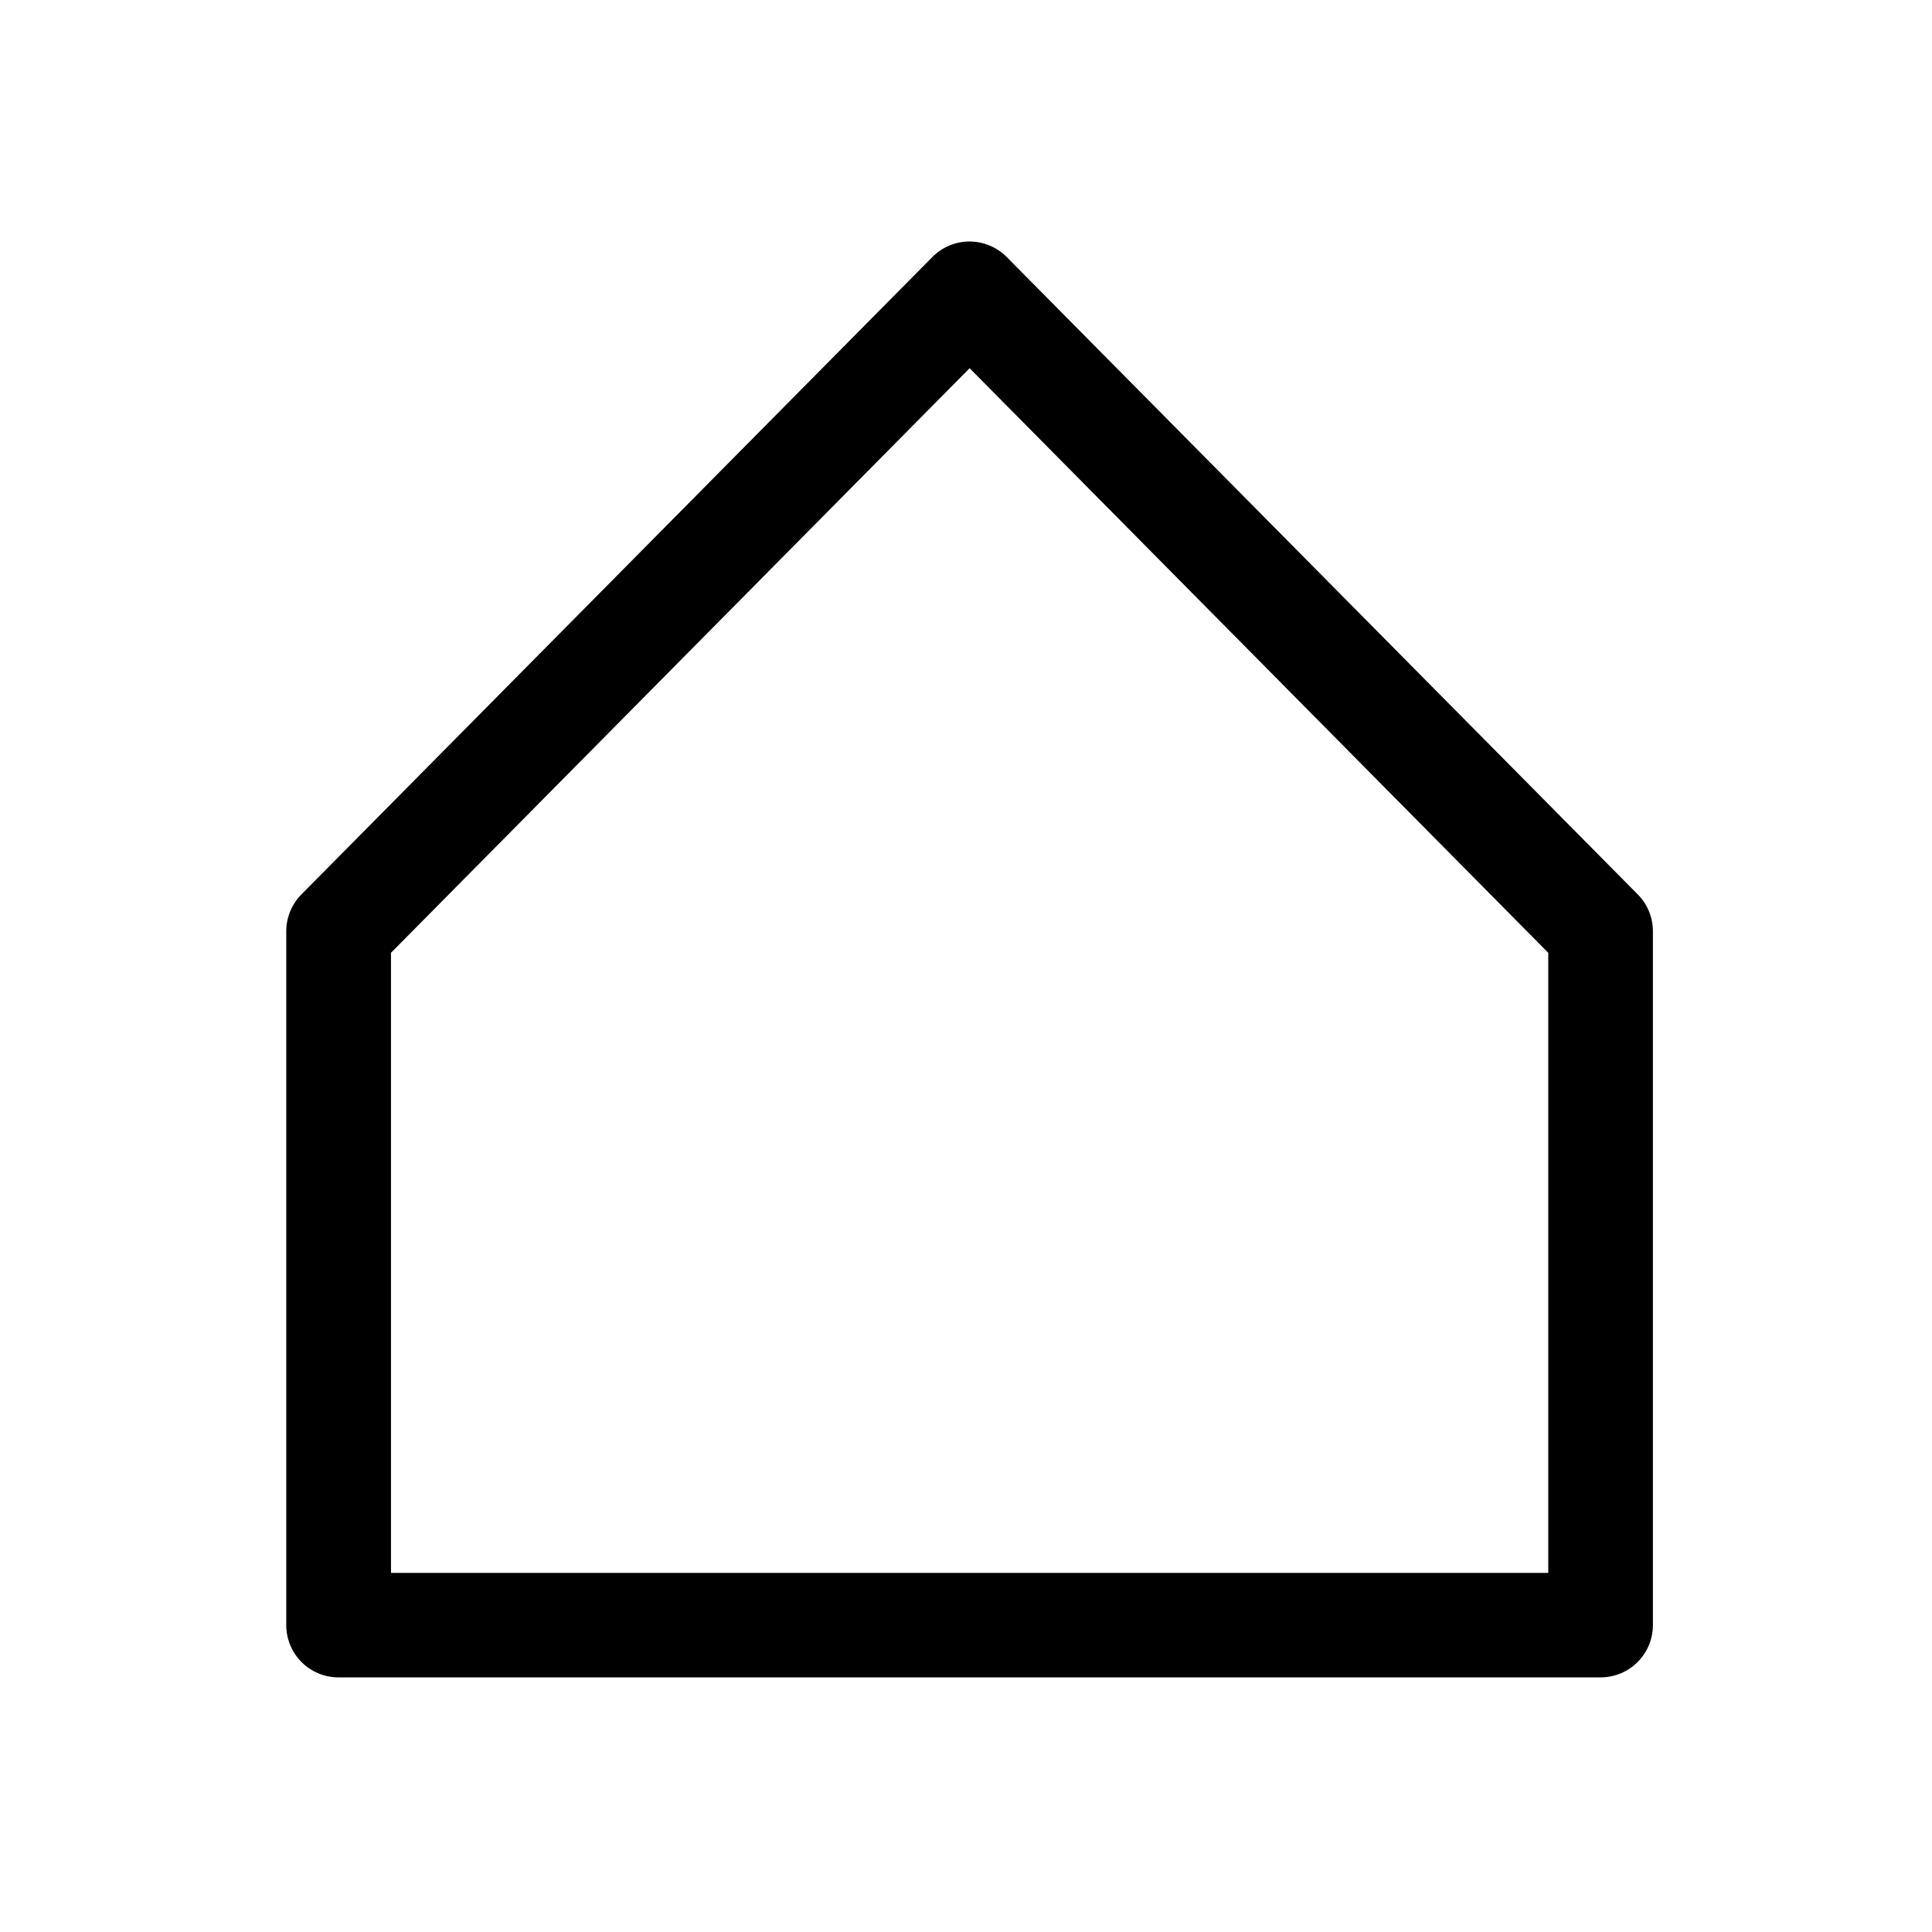
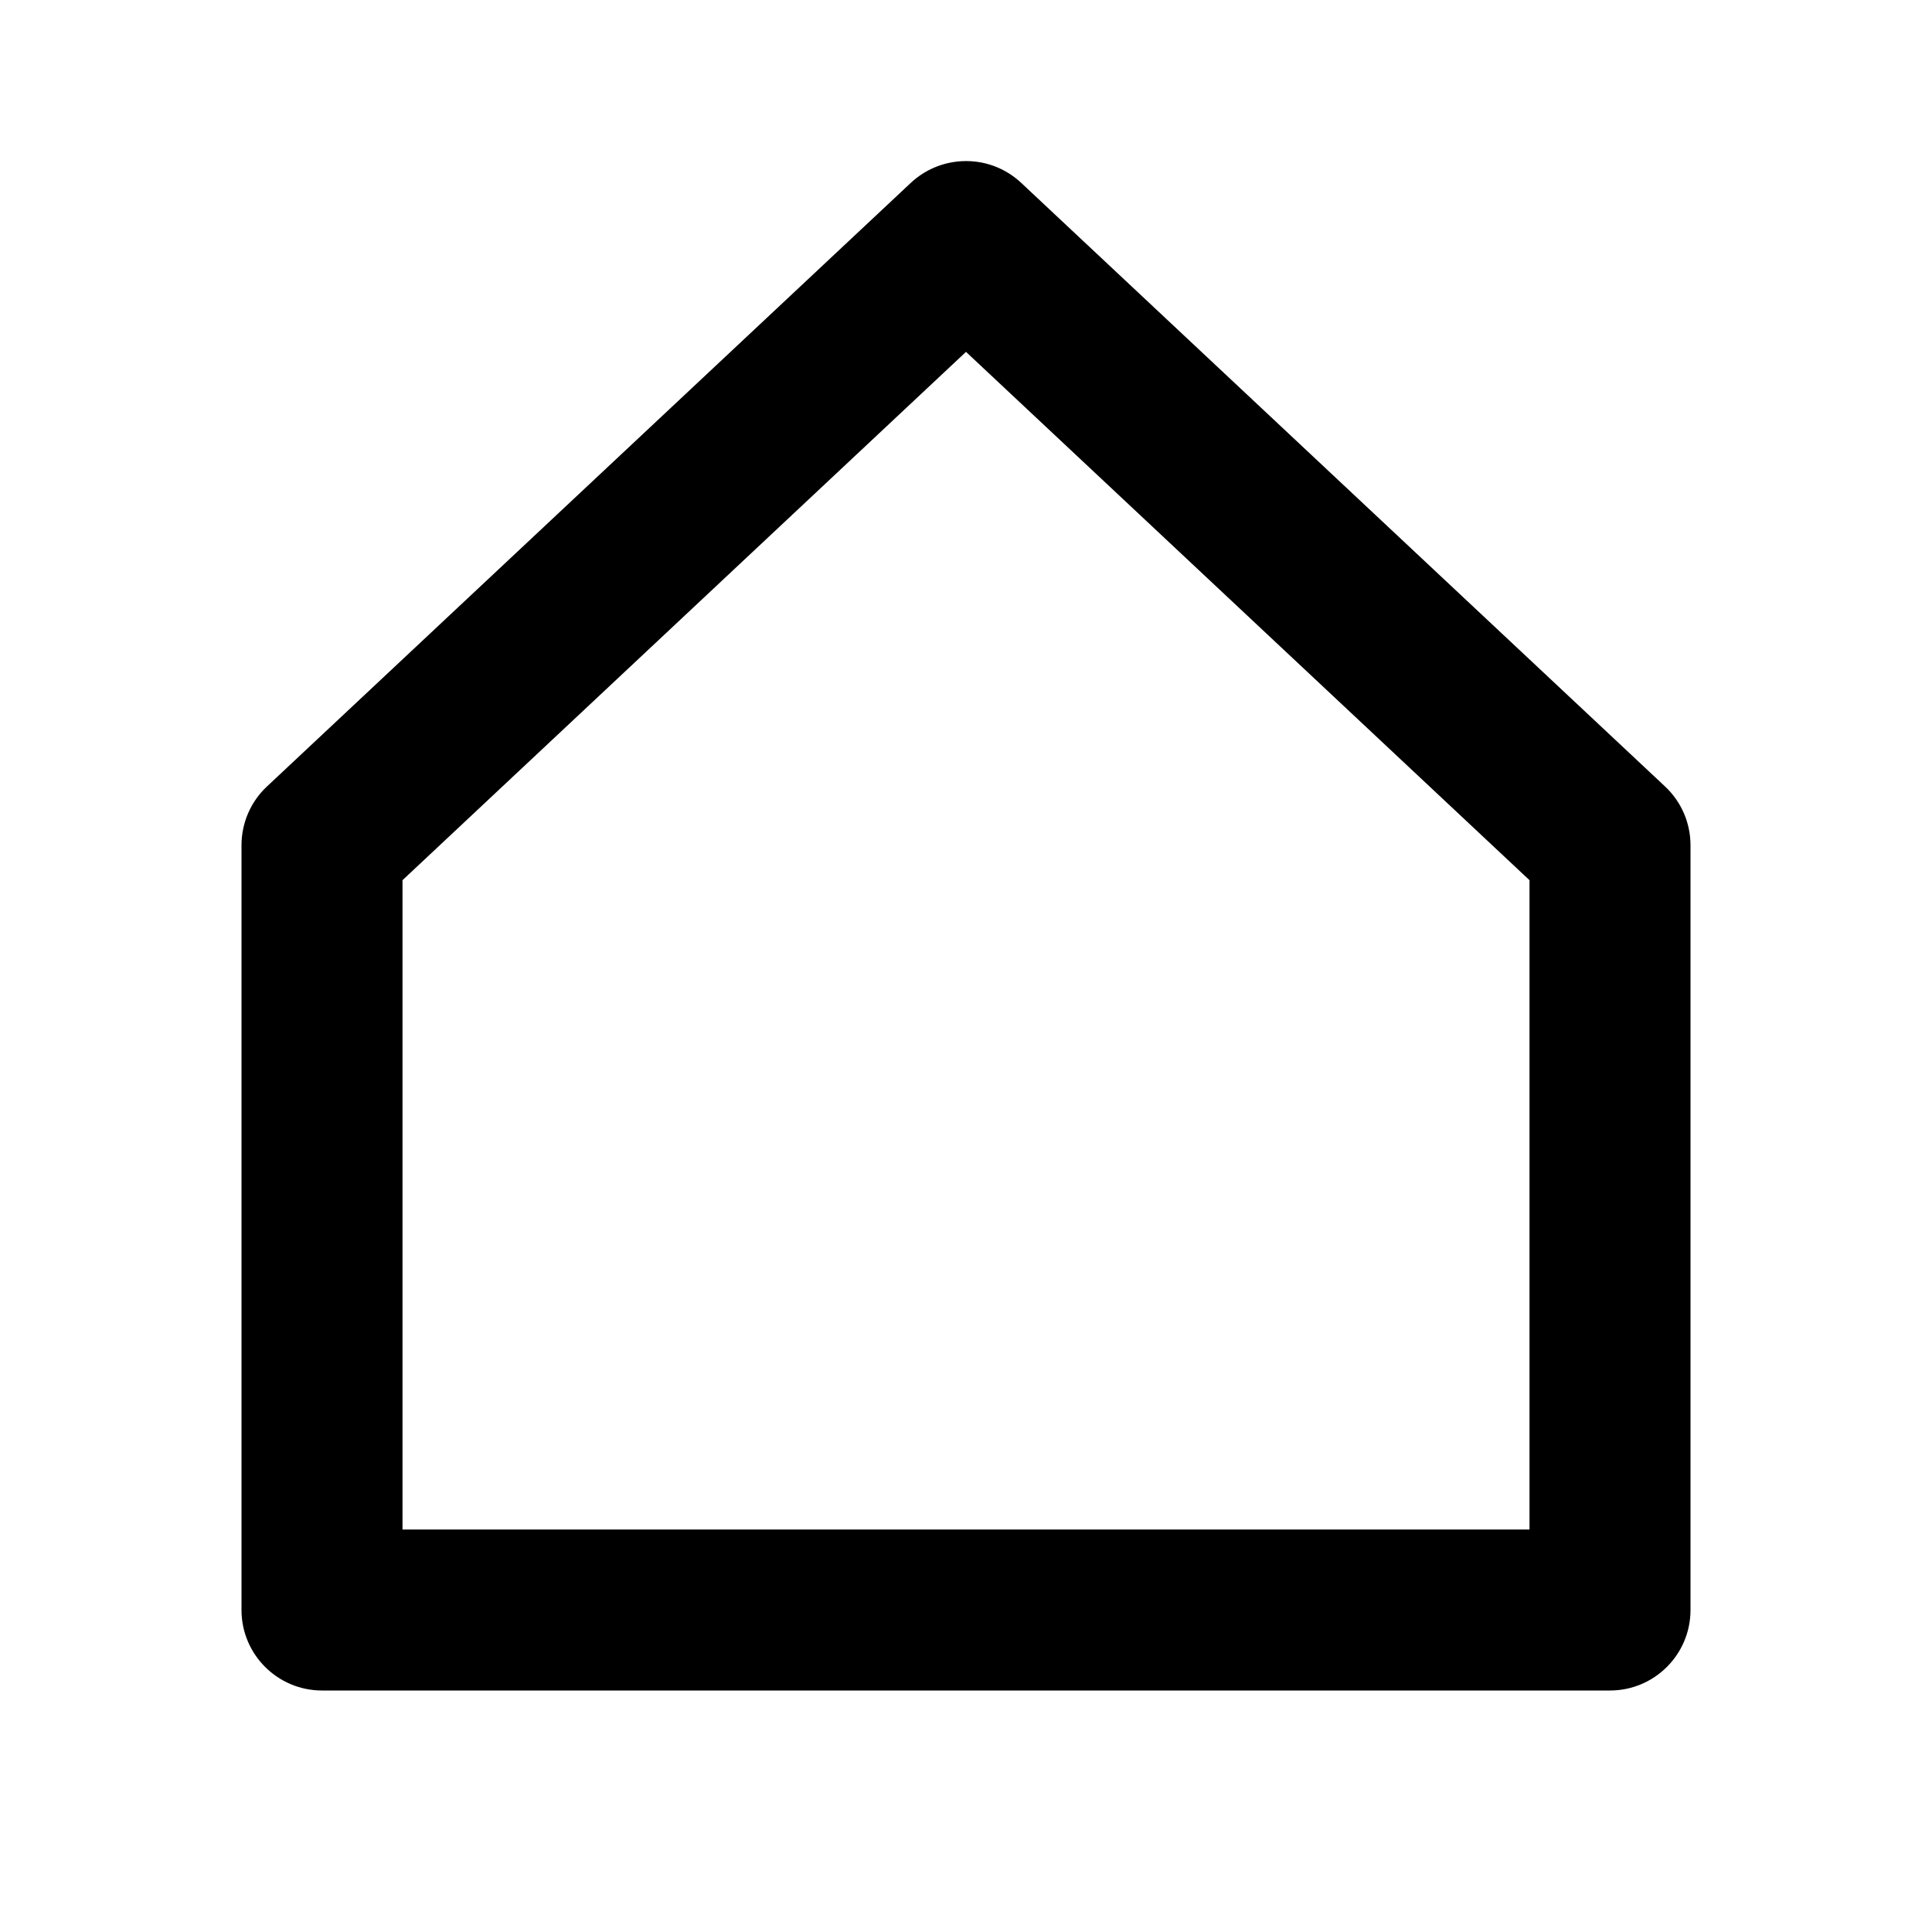
<svg xmlns="http://www.w3.org/2000/svg" version="1.1" width="24" height="24" viewBox="0 0 24 24" id="svg3766">
  <defs id="defs3770" />
-   <path style="color:#000000;font-style:normal;font-variant:normal;font-weight:normal;font-stretch:normal;font-size:medium;line-height:normal;font-family:sans-serif;font-variant-ligatures:normal;font-variant-position:normal;font-variant-caps:normal;font-variant-numeric:normal;font-variant-alternates:normal;font-feature-settings:normal;text-indent:0;text-align:start;text-decoration:none;text-decoration-line:none;text-decoration-style:solid;text-decoration-color:#000000;letter-spacing:normal;word-spacing:normal;text-transform:none;writing-mode:lr-tb;direction:ltr;text-orientation:mixed;dominant-baseline:auto;baseline-shift:baseline;text-anchor:start;white-space:normal;shape-padding:0;clip-rule:nonzero;display:inline;overflow:visible;visibility:visible;opacity:1;isolation:auto;mix-blend-mode:normal;color-interpolation:sRGB;color-interpolation-filters:linearRGB;solid-color:#000000;solid-opacity:1;vector-effect:none;fill:#000000;fill-opacity:1;fill-rule:nonzero;stroke:none;stroke-width:1.3;stroke-linecap:butt;stroke-linejoin:round;stroke-miterlimit:4;stroke-dasharray:none;stroke-dashoffset:0;stroke-opacity:1;color-rendering:auto;image-rendering:auto;shape-rendering:auto;text-rendering:auto;enable-background:accumulate" d="m 12.039,3 c -0.172,0.001 -0.336,0.071 -0.457,0.193 L 3.744,11.111 c -0.12,0.122 -0.188,0.286 -0.188,0.457 v 8.621 c 8.972e-4,0.359 0.292,0.649 0.65,0.648 H 19.883 c 0.359,1.81e-4 0.649,-0.29 0.65,-0.648 v -8.621 c 7.5e-5,-0.171 -0.067,-0.335 -0.188,-0.457 L 12.506,3.193 C 12.383,3.069 12.214,2.999 12.039,3 Z m 0.006,1.574 7.188,7.262 v 7.703 H 4.857 v -7.703 z" id="path498" />
+   <path style="color:#000000;font-style:normal;font-variant:normal;font-weight:normal;font-stretch:normal;font-size:medium;line-height:normal;font-family:sans-serif;font-variant-ligatures:normal;font-variant-position:normal;font-variant-caps:normal;font-variant-numeric:normal;font-variant-alternates:normal;font-feature-settings:normal;text-indent:0;text-align:start;text-decoration:none;text-decoration-line:none;text-decoration-style:solid;text-decoration-color:#000000;letter-spacing:normal;word-spacing:normal;text-transform:none;writing-mode:lr-tb;direction:ltr;text-orientation:mixed;dominant-baseline:auto;baseline-shift:baseline;text-anchor:start;white-space:normal;shape-padding:0;clip-rule:nonzero;display:inline;overflow:visible;visibility:visible;opacity:1;isolation:auto;mix-blend-mode:normal;color-interpolation:sRGB;color-interpolation-filters:linearRGB;solid-color:#000000;solid-opacity:1;vector-effect:none;fill:#000000;fill-opacity:1;fill-rule:nonzero;stroke:none;stroke-width:2;stroke-linecap:butt;stroke-linejoin:round;stroke-miterlimit:4;stroke-dasharray:none;stroke-dashoffset:0;stroke-opacity:1;color-rendering:auto;image-rendering:auto;shape-rendering:auto;text-rendering:auto;enable-background:accumulate" d="m 11.953,2.002 c -0.237,0.011 -0.463,0.106 -0.637,0.268 l -8,7.5 C 3.114,9.959 3,10.223 3,10.5 V 20 c 5.52e-5,0.552 0.448,1 1,1 h 16 c 0.552,-5.5e-5 1,-0.448 1,-1 v -9.5 c 1.56e-4,-0.277 -0.114,-0.541 -0.316,-0.73 l -8,-7.5 C 12.486,2.085 12.223,1.989 11.953,2.002 Z M 12,4.371 19,10.934 V 19 H 5 v -8.066 z" id="path4608" />
</svg>
